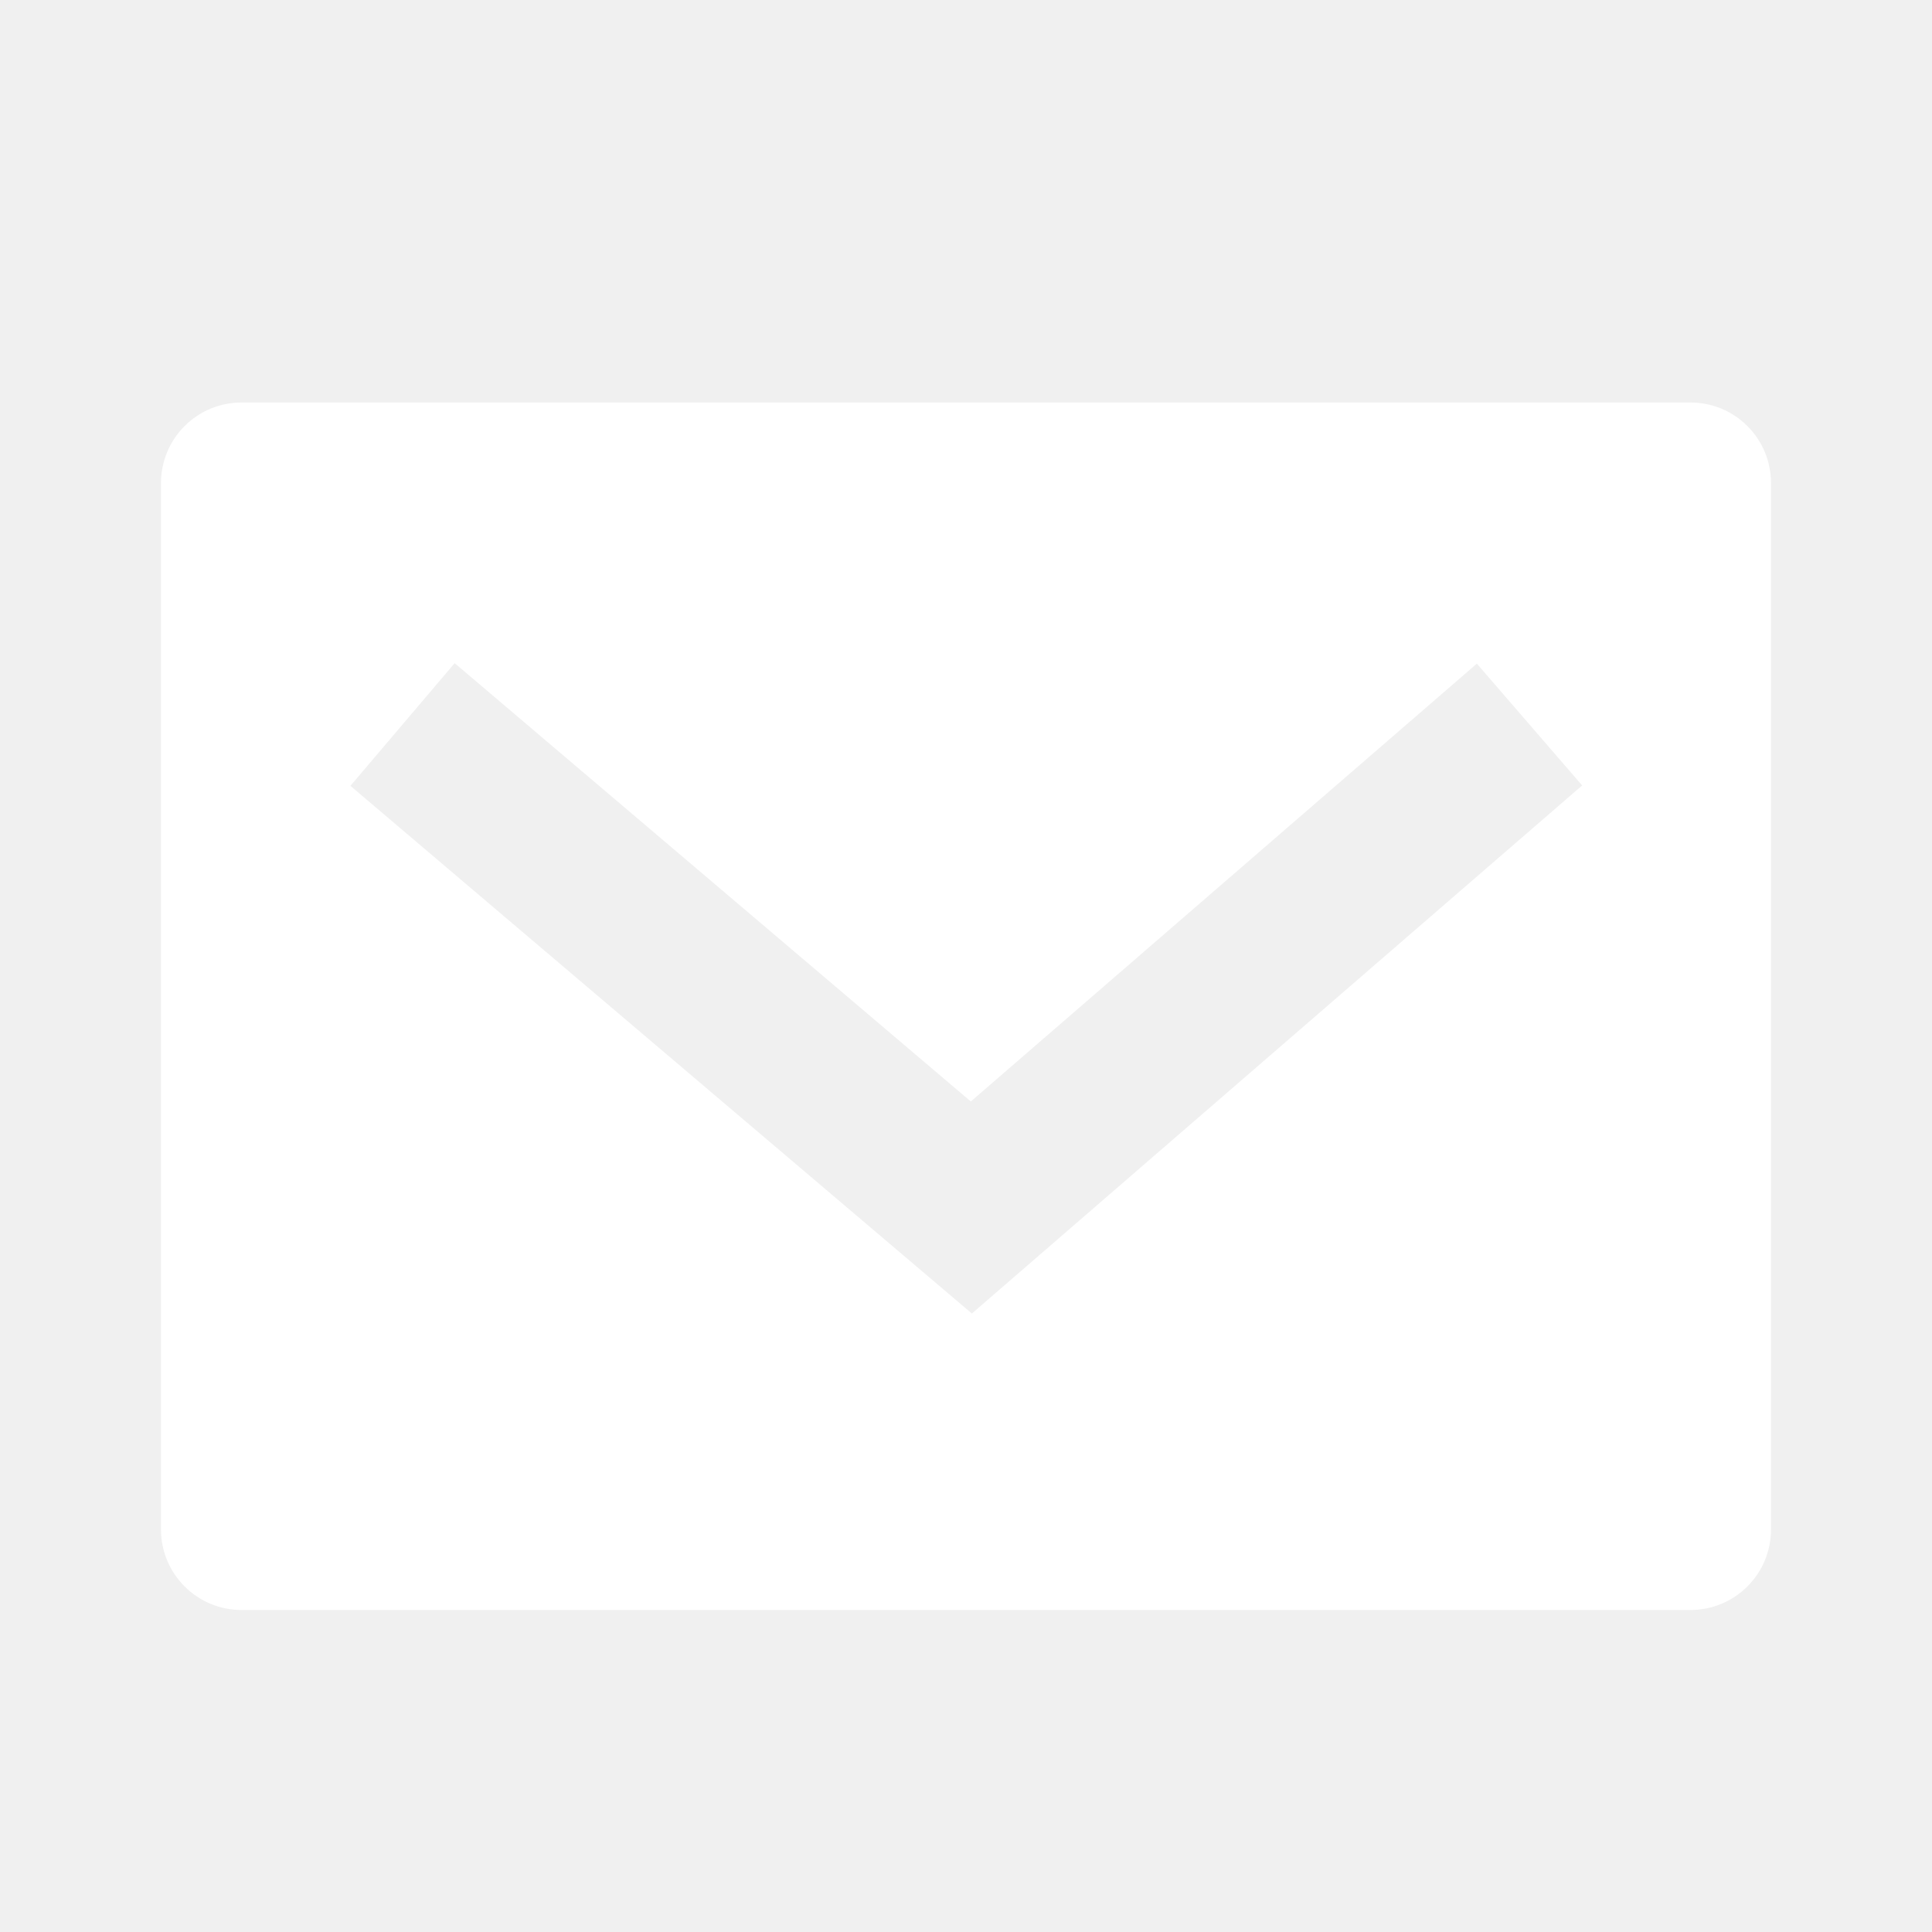
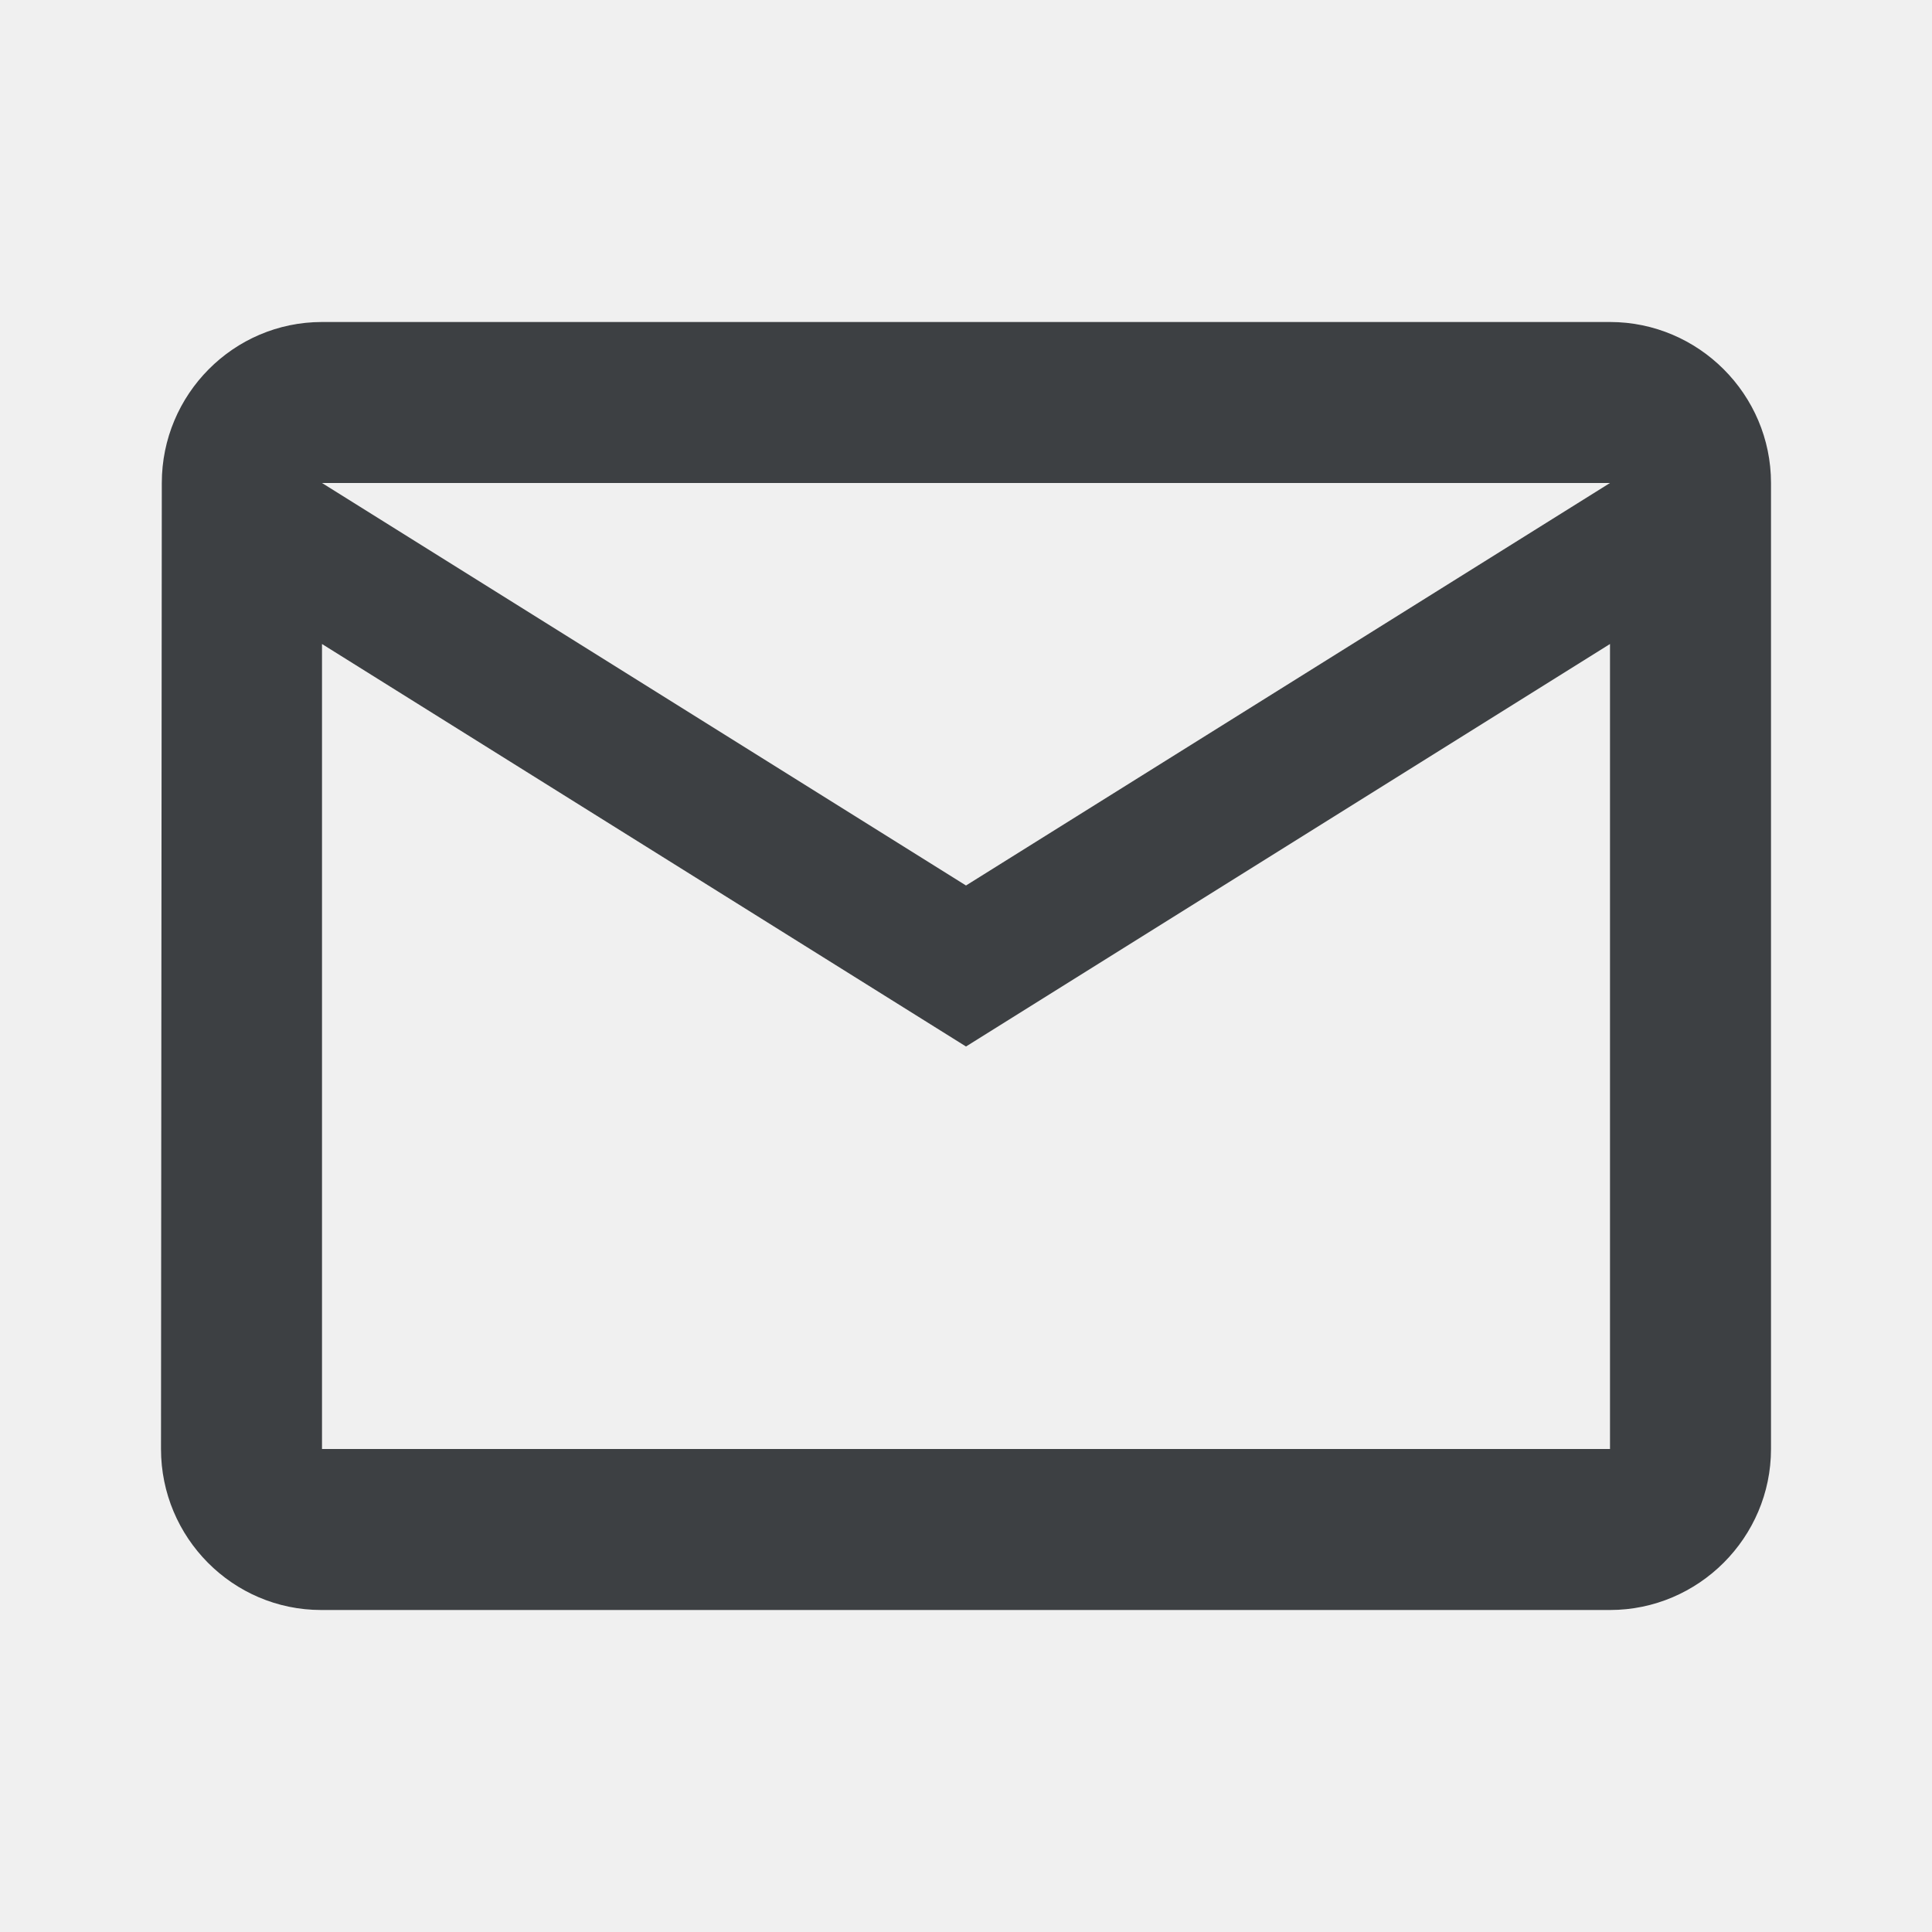
- <svg xmlns="http://www.w3.org/2000/svg" width="24" height="24" viewBox="0 0 24 24" fill="none">
-   <g clip-path="url(#clip0_1_15269)">
-     <path d="M3 5H21C21.265 5 21.52 5.105 21.707 5.293C21.895 5.48 22 5.735 22 6V19C22 19.265 21.895 19.52 21.707 19.707C21.52 19.895 21.265 20 21 20H3C2.735 20 2.48 19.895 2.293 19.707C2.105 19.52 2 19.265 2 19V6C2 5.735 2.105 5.48 2.293 5.293C2.48 5.105 2.735 5 3 5ZM12.06 13.683L5.648 8.238L4.353 9.762L12.073 16.317L19.654 9.757L18.346 8.244L12.06 13.683Z" fill="white" />
-   </g>
-   <defs>
-     <clipPath id="clip0_1_15269">
-       <rect width="24" height="24" fill="white" />
-     </clipPath>
-   </defs>
+ <svg xmlns="http://www.w3.org/2000/svg" width="24" height="24" viewBox="0 0 24 24">
+   <path fill="#3D4043" d="M20,4H4C2.9,4,2.01,4.9,2.01,6L2,18c0,1.1,0.89,2,1.99,2H20c1.1,0,2-0.9,2-2V6C22,4.9,21.1,4,20,4z M20,18H4V8l8,5 l8-5V18z M12,11L4,6h16L12,11z" />
</svg>
